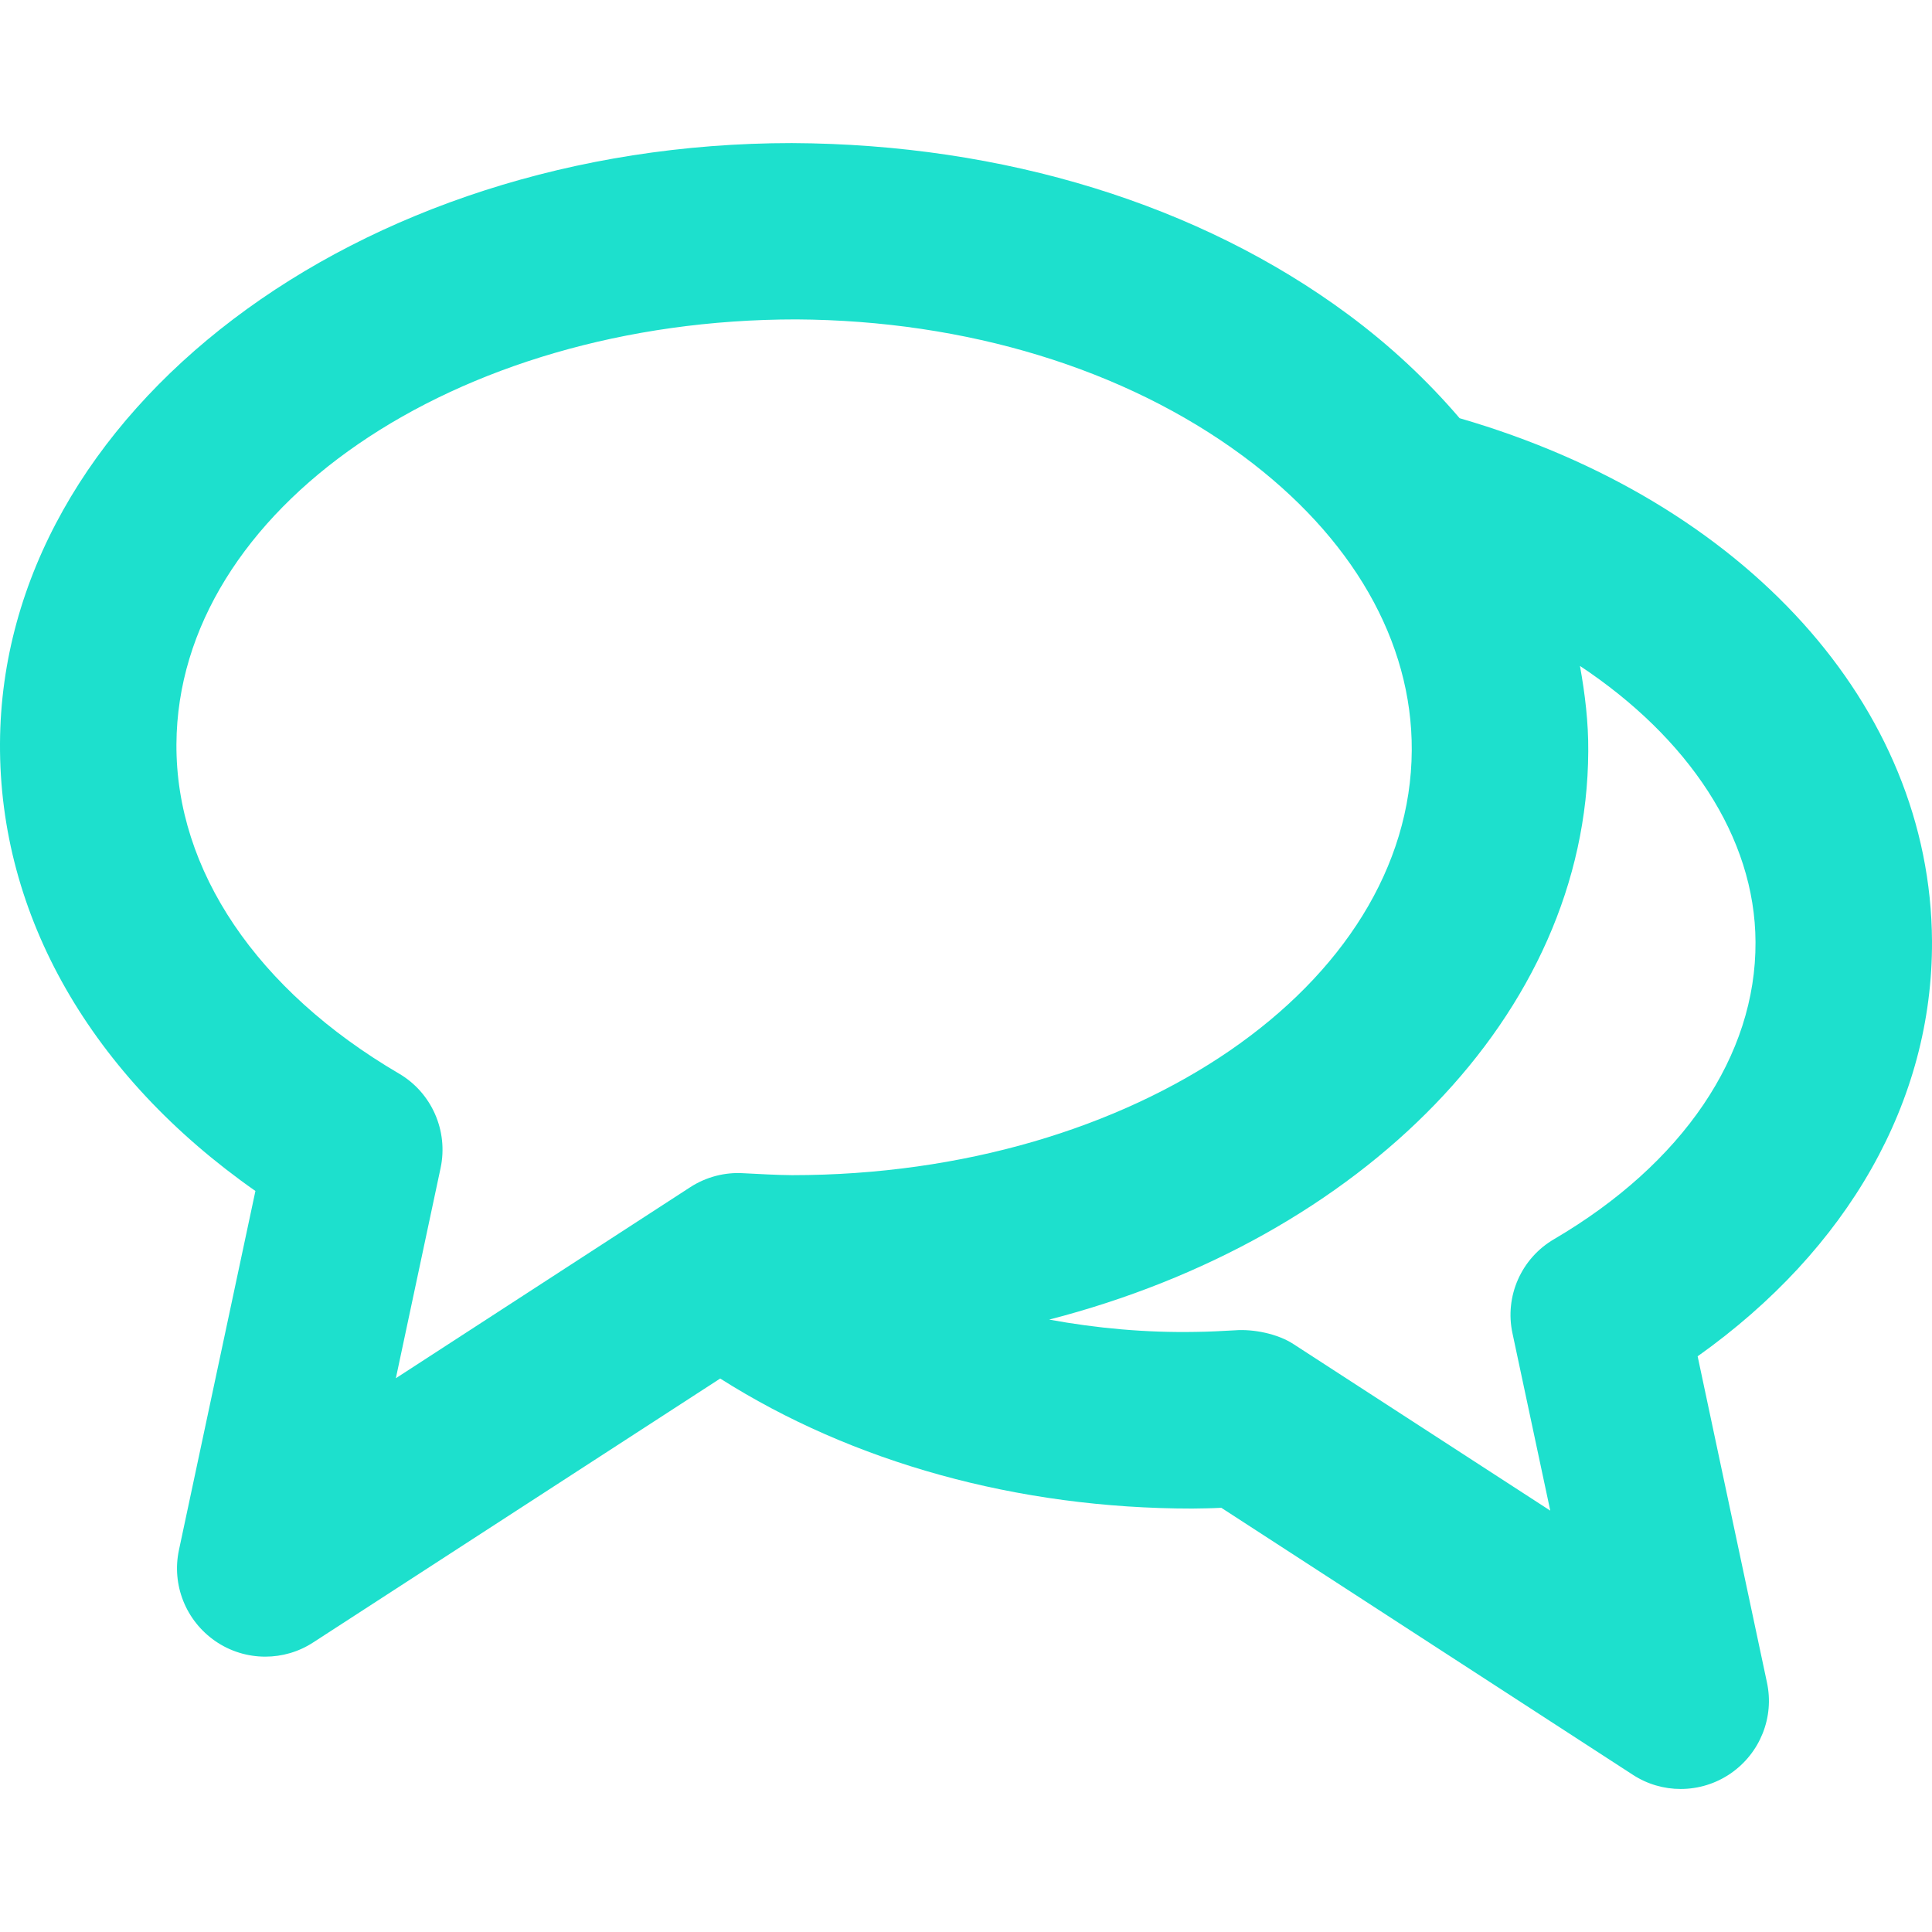
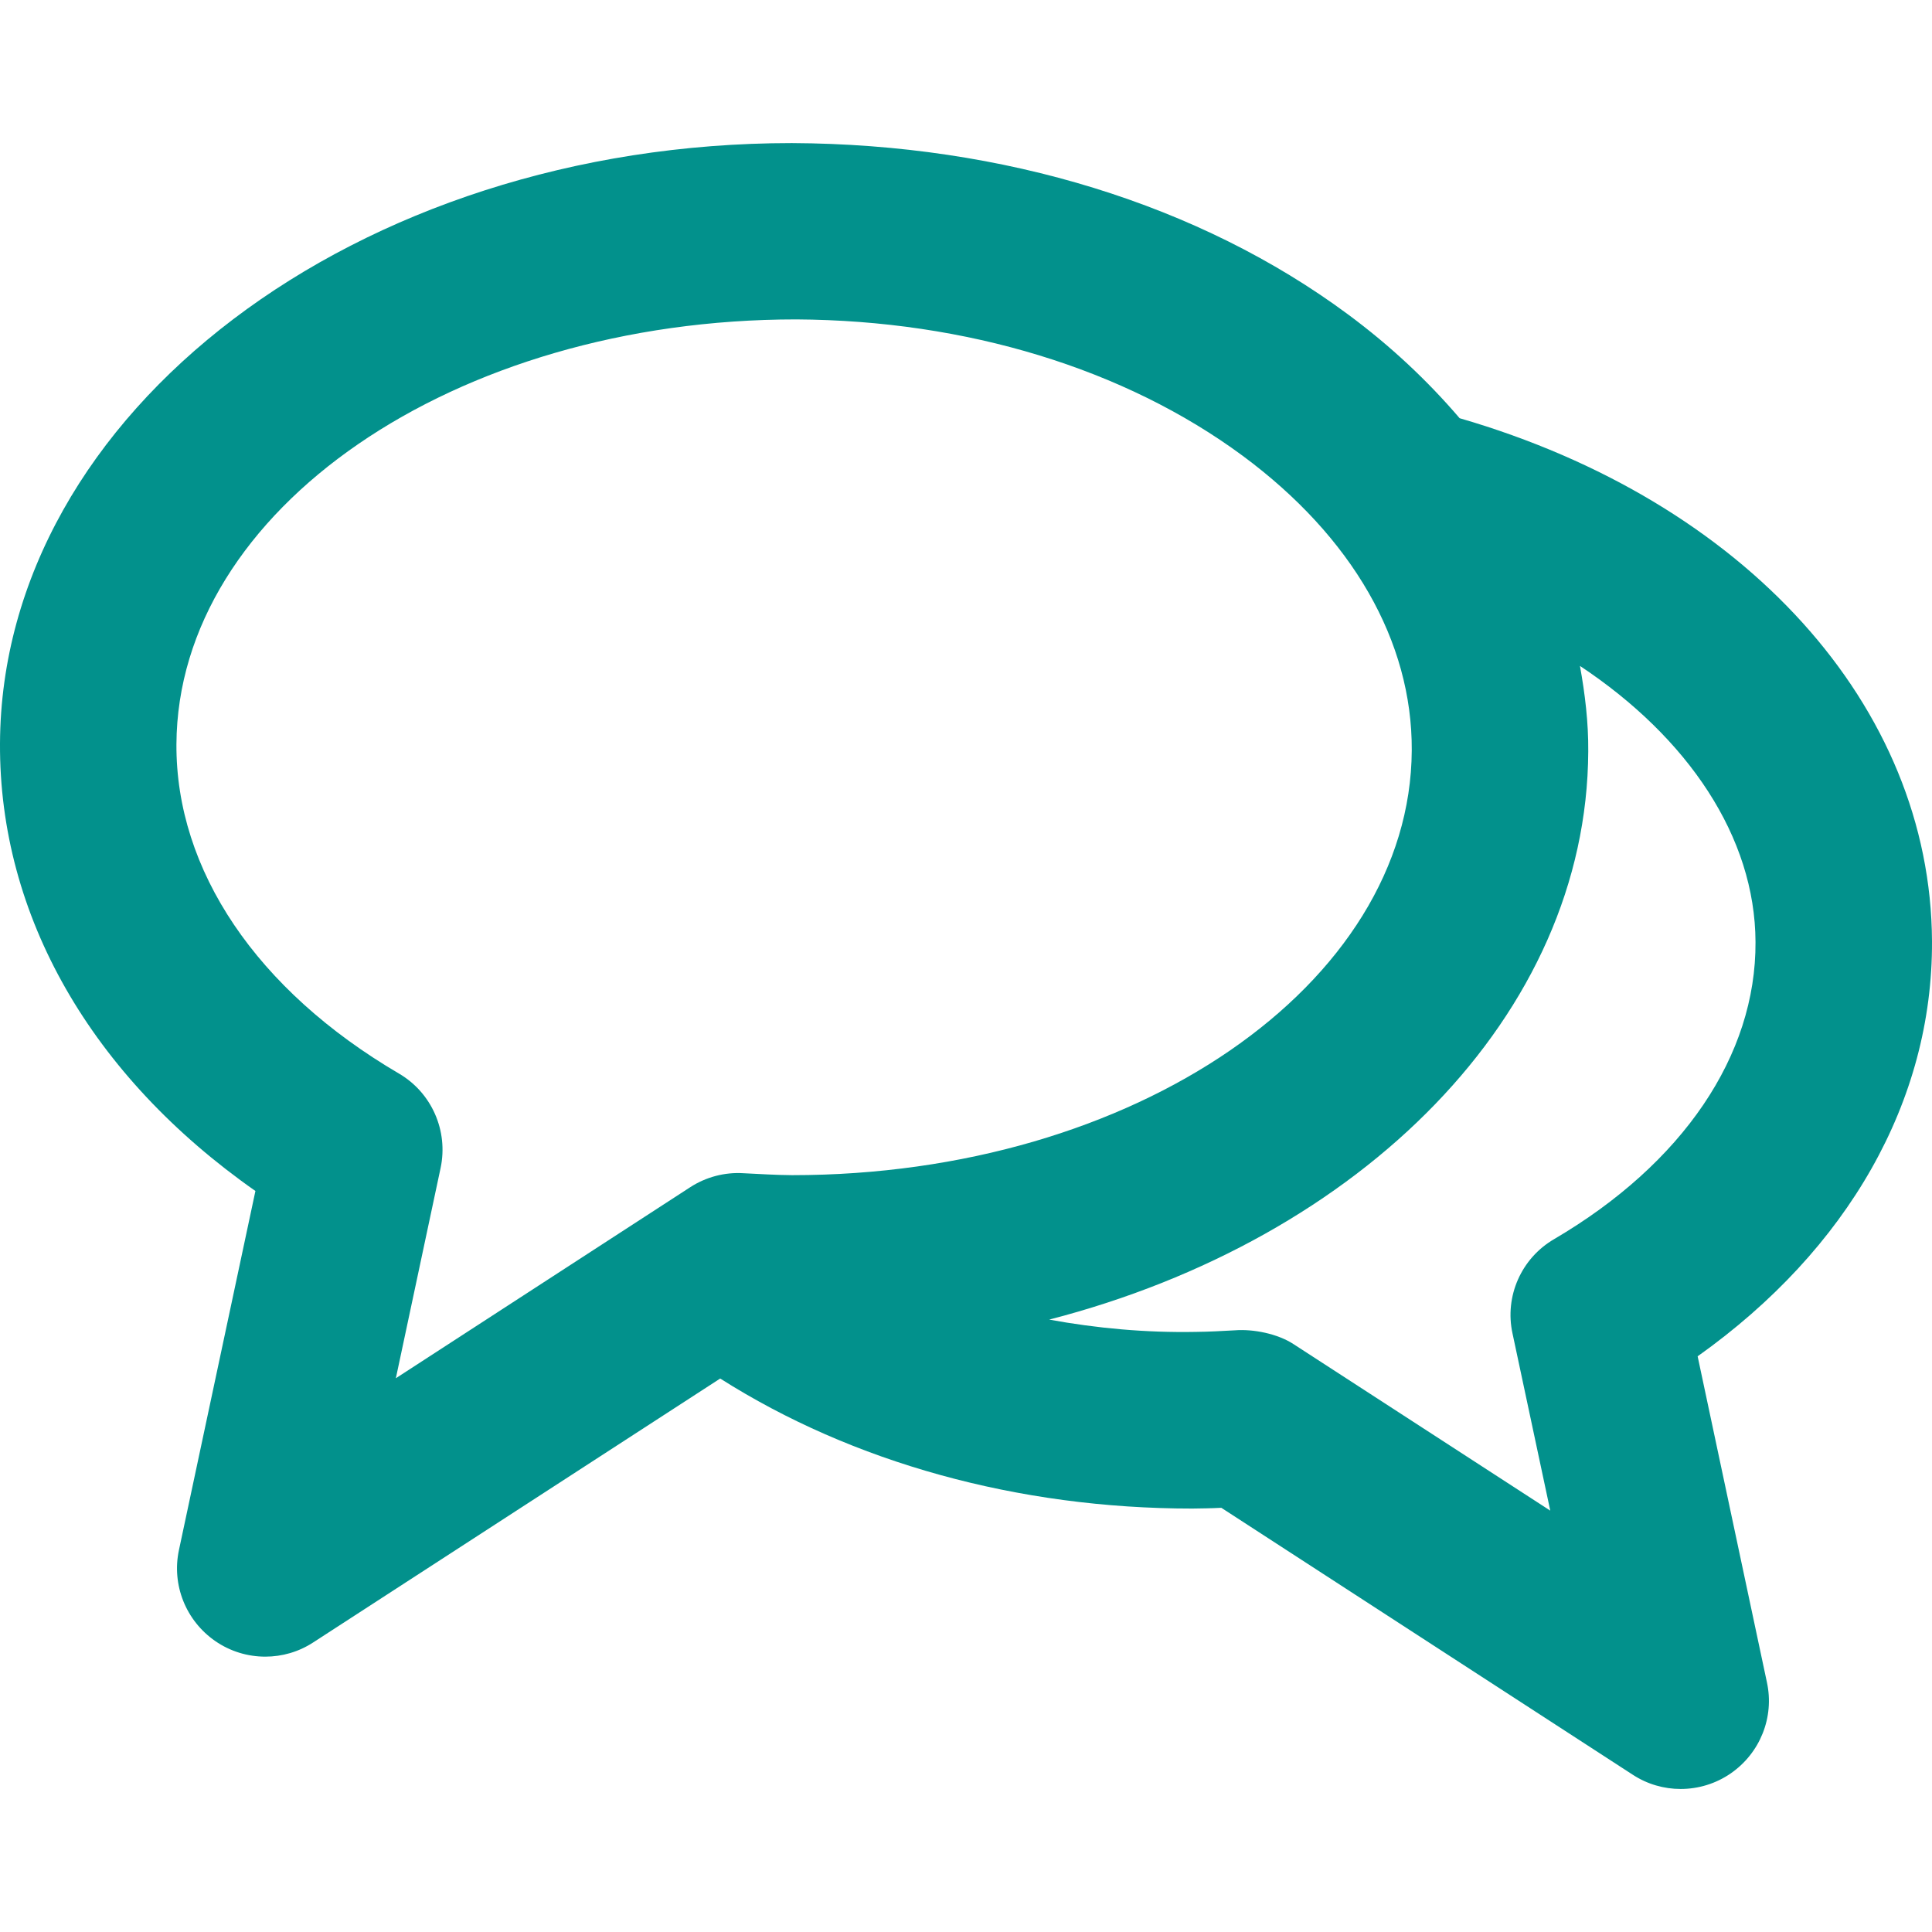
<svg xmlns="http://www.w3.org/2000/svg" version="1.1" id="Capa_1" x="0px" y="0px" width="512px" height="512px" viewBox="0 0 32.851 32.851" style="enable-background:new 0 0 32.851 32.851;" xml:space="preserve">
  <g>
-     <path d="M32.851,16.003c-0.021-3.994-3.172-7.481-8.032-8.892c-0.543-0.635-1.174-1.23-1.906-1.771   c-2.512-1.857-5.836-2.891-9.449-2.907C6.067,2.433,0.027,7.012,0,12.64c-0.016,2.933,1.555,5.658,4.343,7.611l-1.3,6.104   c-0.127,0.594,0.117,1.203,0.617,1.549c0.256,0.177,0.554,0.265,0.851,0.265c0.284,0,0.567-0.08,0.815-0.242l6.92-4.487   c2.246,1.426,5.058,2.211,8.028,2.211c0.159-0.002,0.321-0.004,0.493-0.013l6.996,4.539c0.248,0.162,0.531,0.242,0.814,0.242   c0.297,0,0.596-0.088,0.852-0.265c0.5-0.346,0.744-0.955,0.615-1.549l-1.178-5.543C31.425,21.243,32.864,18.719,32.851,16.003z    M6.783,18.254c-2.416-1.416-3.795-3.457-3.783-5.6c0.021-3.981,4.714-7.223,10.539-7.223c2.891,0.016,5.585,0.838,7.591,2.319   c1.863,1.378,2.885,3.155,2.875,5.009c-0.021,3.982-4.715,7.223-10.537,7.223c-0.279-0.002-0.555-0.02-0.828-0.033   c-0.316-0.02-0.636,0.064-0.904,0.238l-5.005,3.248l0.761-3.576C7.625,19.229,7.341,18.58,6.783,18.254z M26.427,21.069   c-0.561,0.326-0.846,0.975-0.709,1.604l0.642,3.013l-4.367-2.832C21.724,22.678,21.31,22.596,21,22.62   c-0.223,0.012-0.443,0.025-0.666,0.027c-0.854,0.016-1.691-0.062-2.494-0.209c5.299-1.367,9.146-5.179,9.166-9.662   c0.004-0.492-0.055-0.976-0.141-1.453c1.84,1.22,2.979,2.91,2.985,4.695C29.861,17.946,28.613,19.786,26.427,21.069z" fill="#1DE0CD" />
+     <path d="M32.851,16.003c-0.021-3.994-3.172-7.481-8.032-8.892c-0.543-0.635-1.174-1.23-1.906-1.771   c-2.512-1.857-5.836-2.891-9.449-2.907C6.067,2.433,0.027,7.012,0,12.64c-0.016,2.933,1.555,5.658,4.343,7.611l-1.3,6.104   c-0.127,0.594,0.117,1.203,0.617,1.549c0.256,0.177,0.554,0.265,0.851,0.265c0.284,0,0.567-0.08,0.815-0.242l6.92-4.487   c2.246,1.426,5.058,2.211,8.028,2.211c0.159-0.002,0.321-0.004,0.493-0.013l6.996,4.539c0.248,0.162,0.531,0.242,0.814,0.242   c0.297,0,0.596-0.088,0.852-0.265c0.5-0.346,0.744-0.955,0.615-1.549l-1.178-5.543C31.425,21.243,32.864,18.719,32.851,16.003z    M6.783,18.254c-2.416-1.416-3.795-3.457-3.783-5.6c0.021-3.981,4.714-7.223,10.539-7.223c2.891,0.016,5.585,0.838,7.591,2.319   c1.863,1.378,2.885,3.155,2.875,5.009c-0.021,3.982-4.715,7.223-10.537,7.223c-0.279-0.002-0.555-0.02-0.828-0.033   c-0.316-0.02-0.636,0.064-0.904,0.238l-5.005,3.248l0.761-3.576C7.625,19.229,7.341,18.58,6.783,18.254z M26.427,21.069   c-0.561,0.326-0.846,0.975-0.709,1.604l0.642,3.013l-4.367-2.832C21.724,22.678,21.31,22.596,21,22.62   c-0.223,0.012-0.443,0.025-0.666,0.027c-0.854,0.016-1.691-0.062-2.494-0.209c5.299-1.367,9.146-5.179,9.166-9.662   c0.004-0.492-0.055-0.976-0.141-1.453c1.84,1.22,2.979,2.91,2.985,4.695C29.861,17.946,28.613,19.786,26.427,21.069z" fill="#02918c" />
  </g>
  <g>
</g>
  <g>
</g>
  <g>
</g>
  <g>
</g>
  <g>
</g>
  <g>
</g>
  <g>
</g>
  <g>
</g>
  <g>
</g>
  <g>
</g>
  <g>
</g>
  <g>
</g>
  <g>
</g>
  <g>
</g>
  <g>
</g>
</svg>
